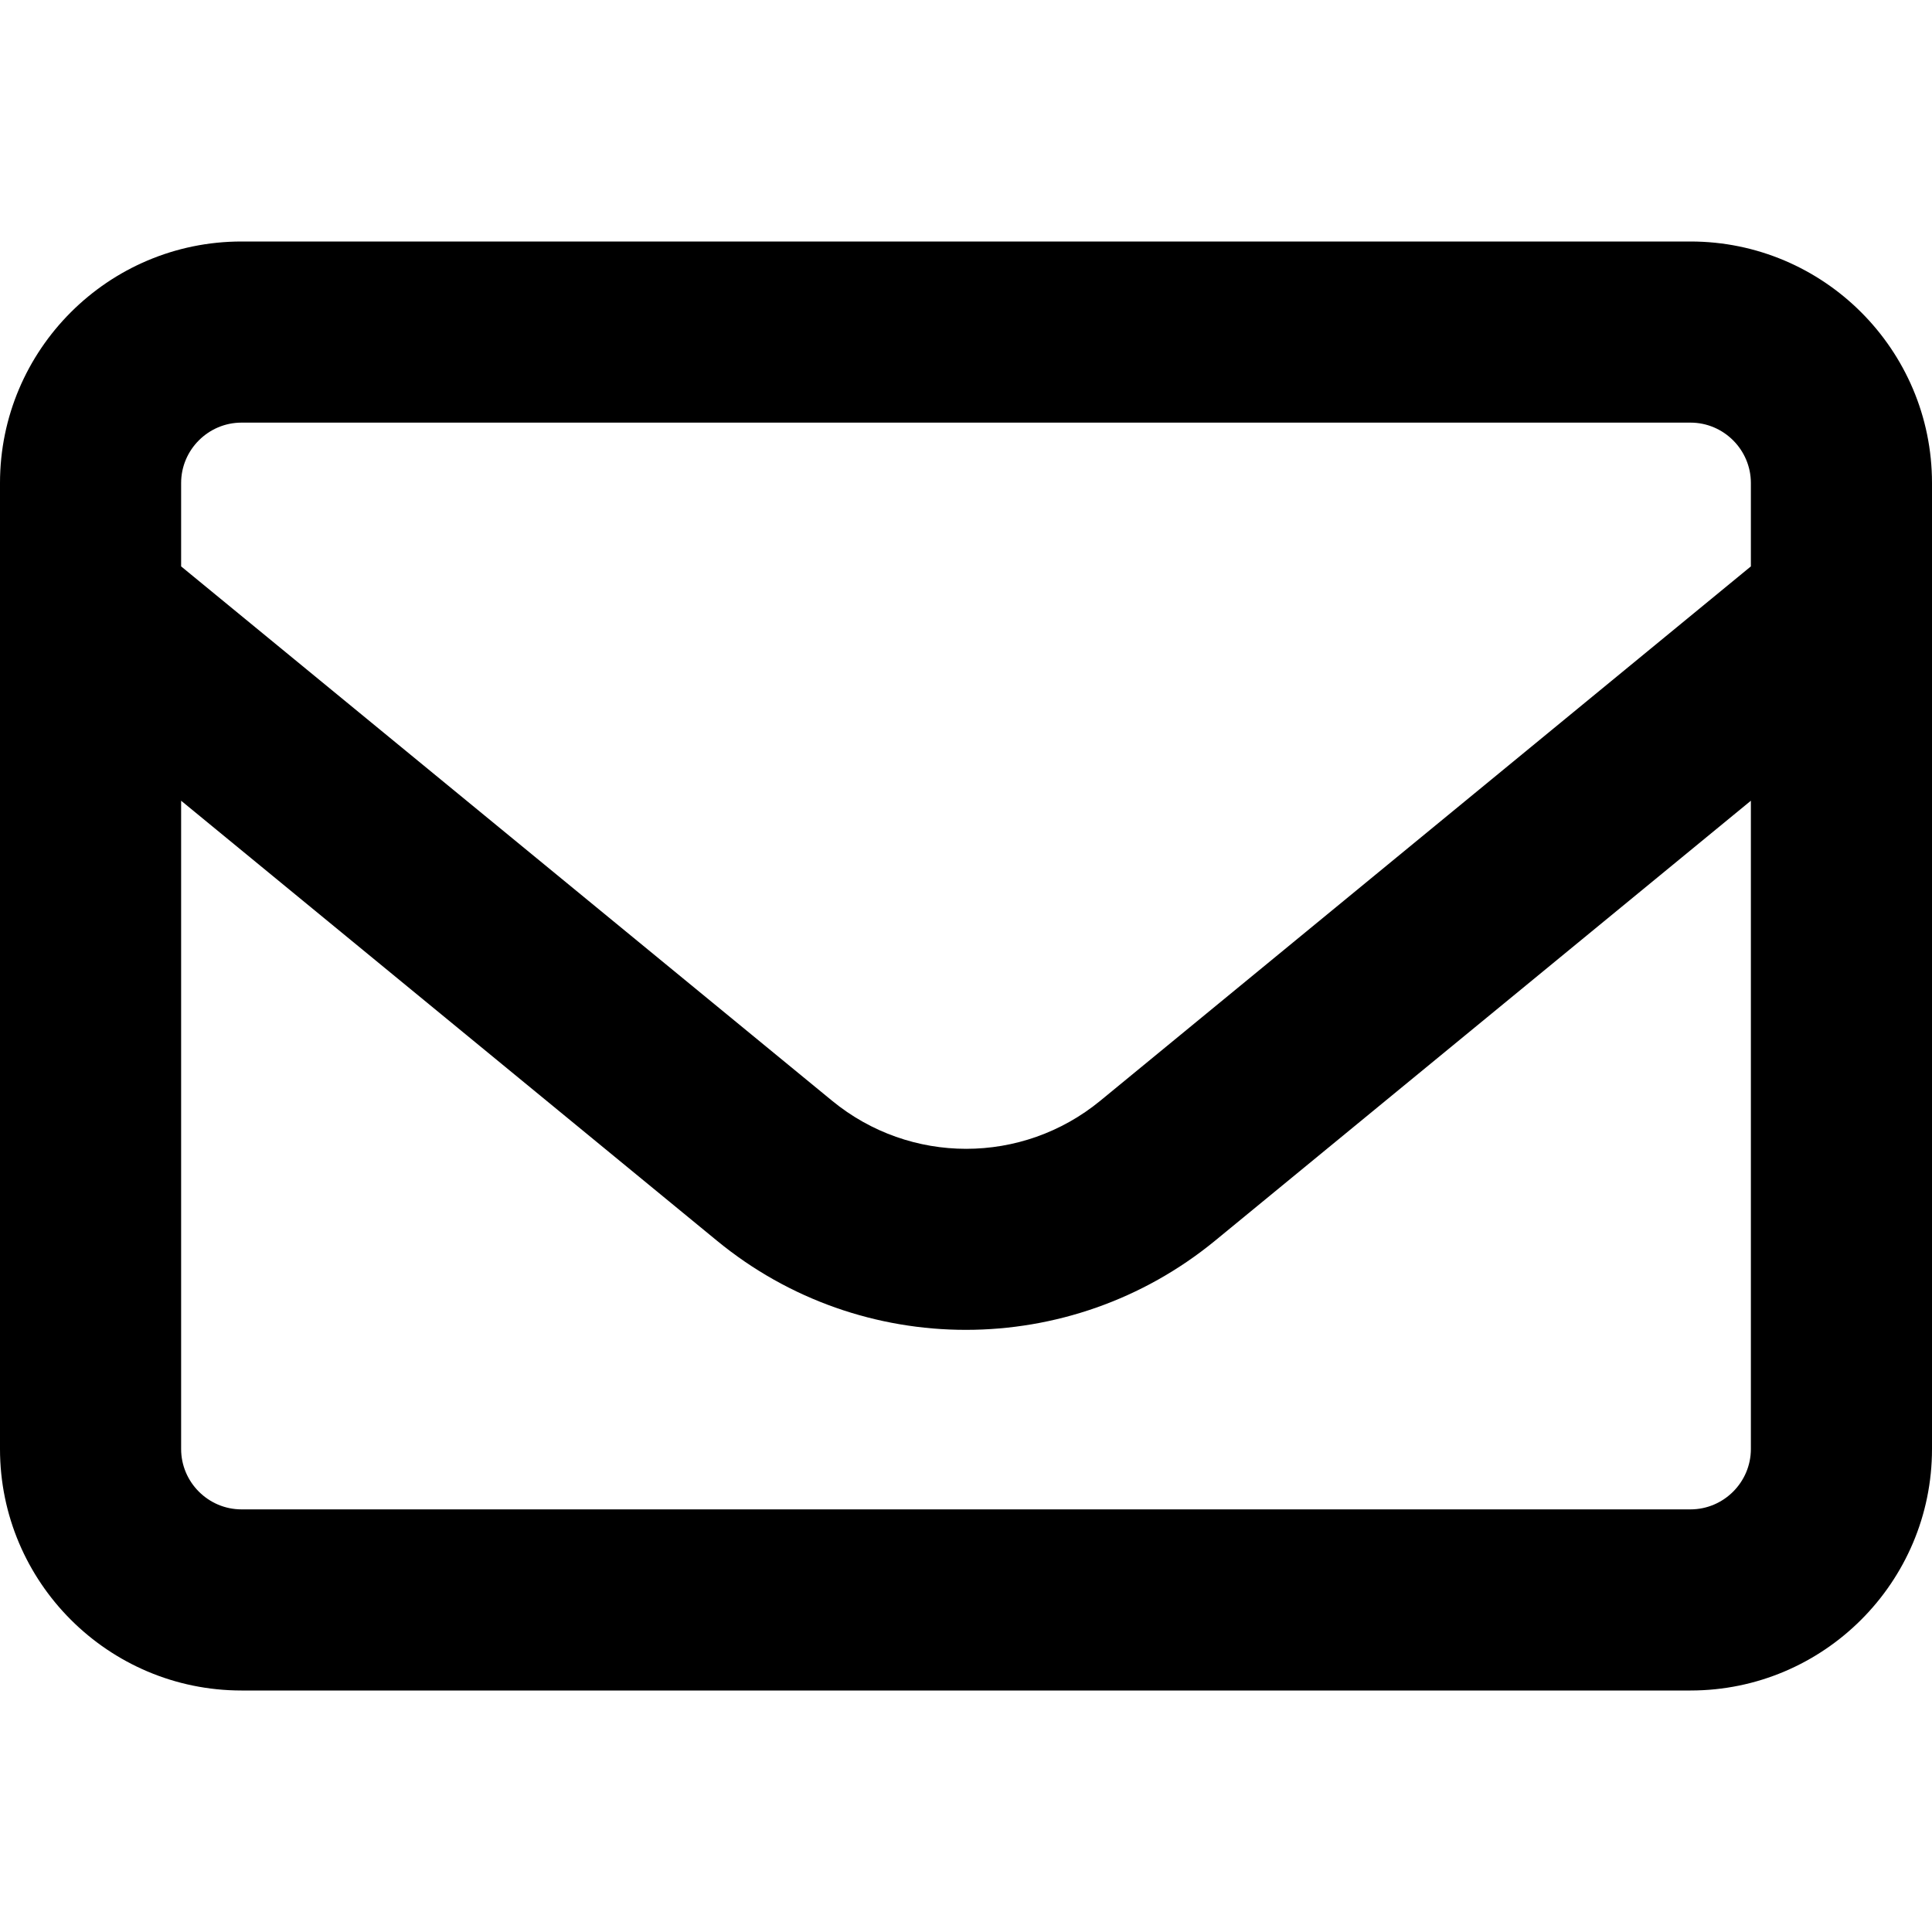
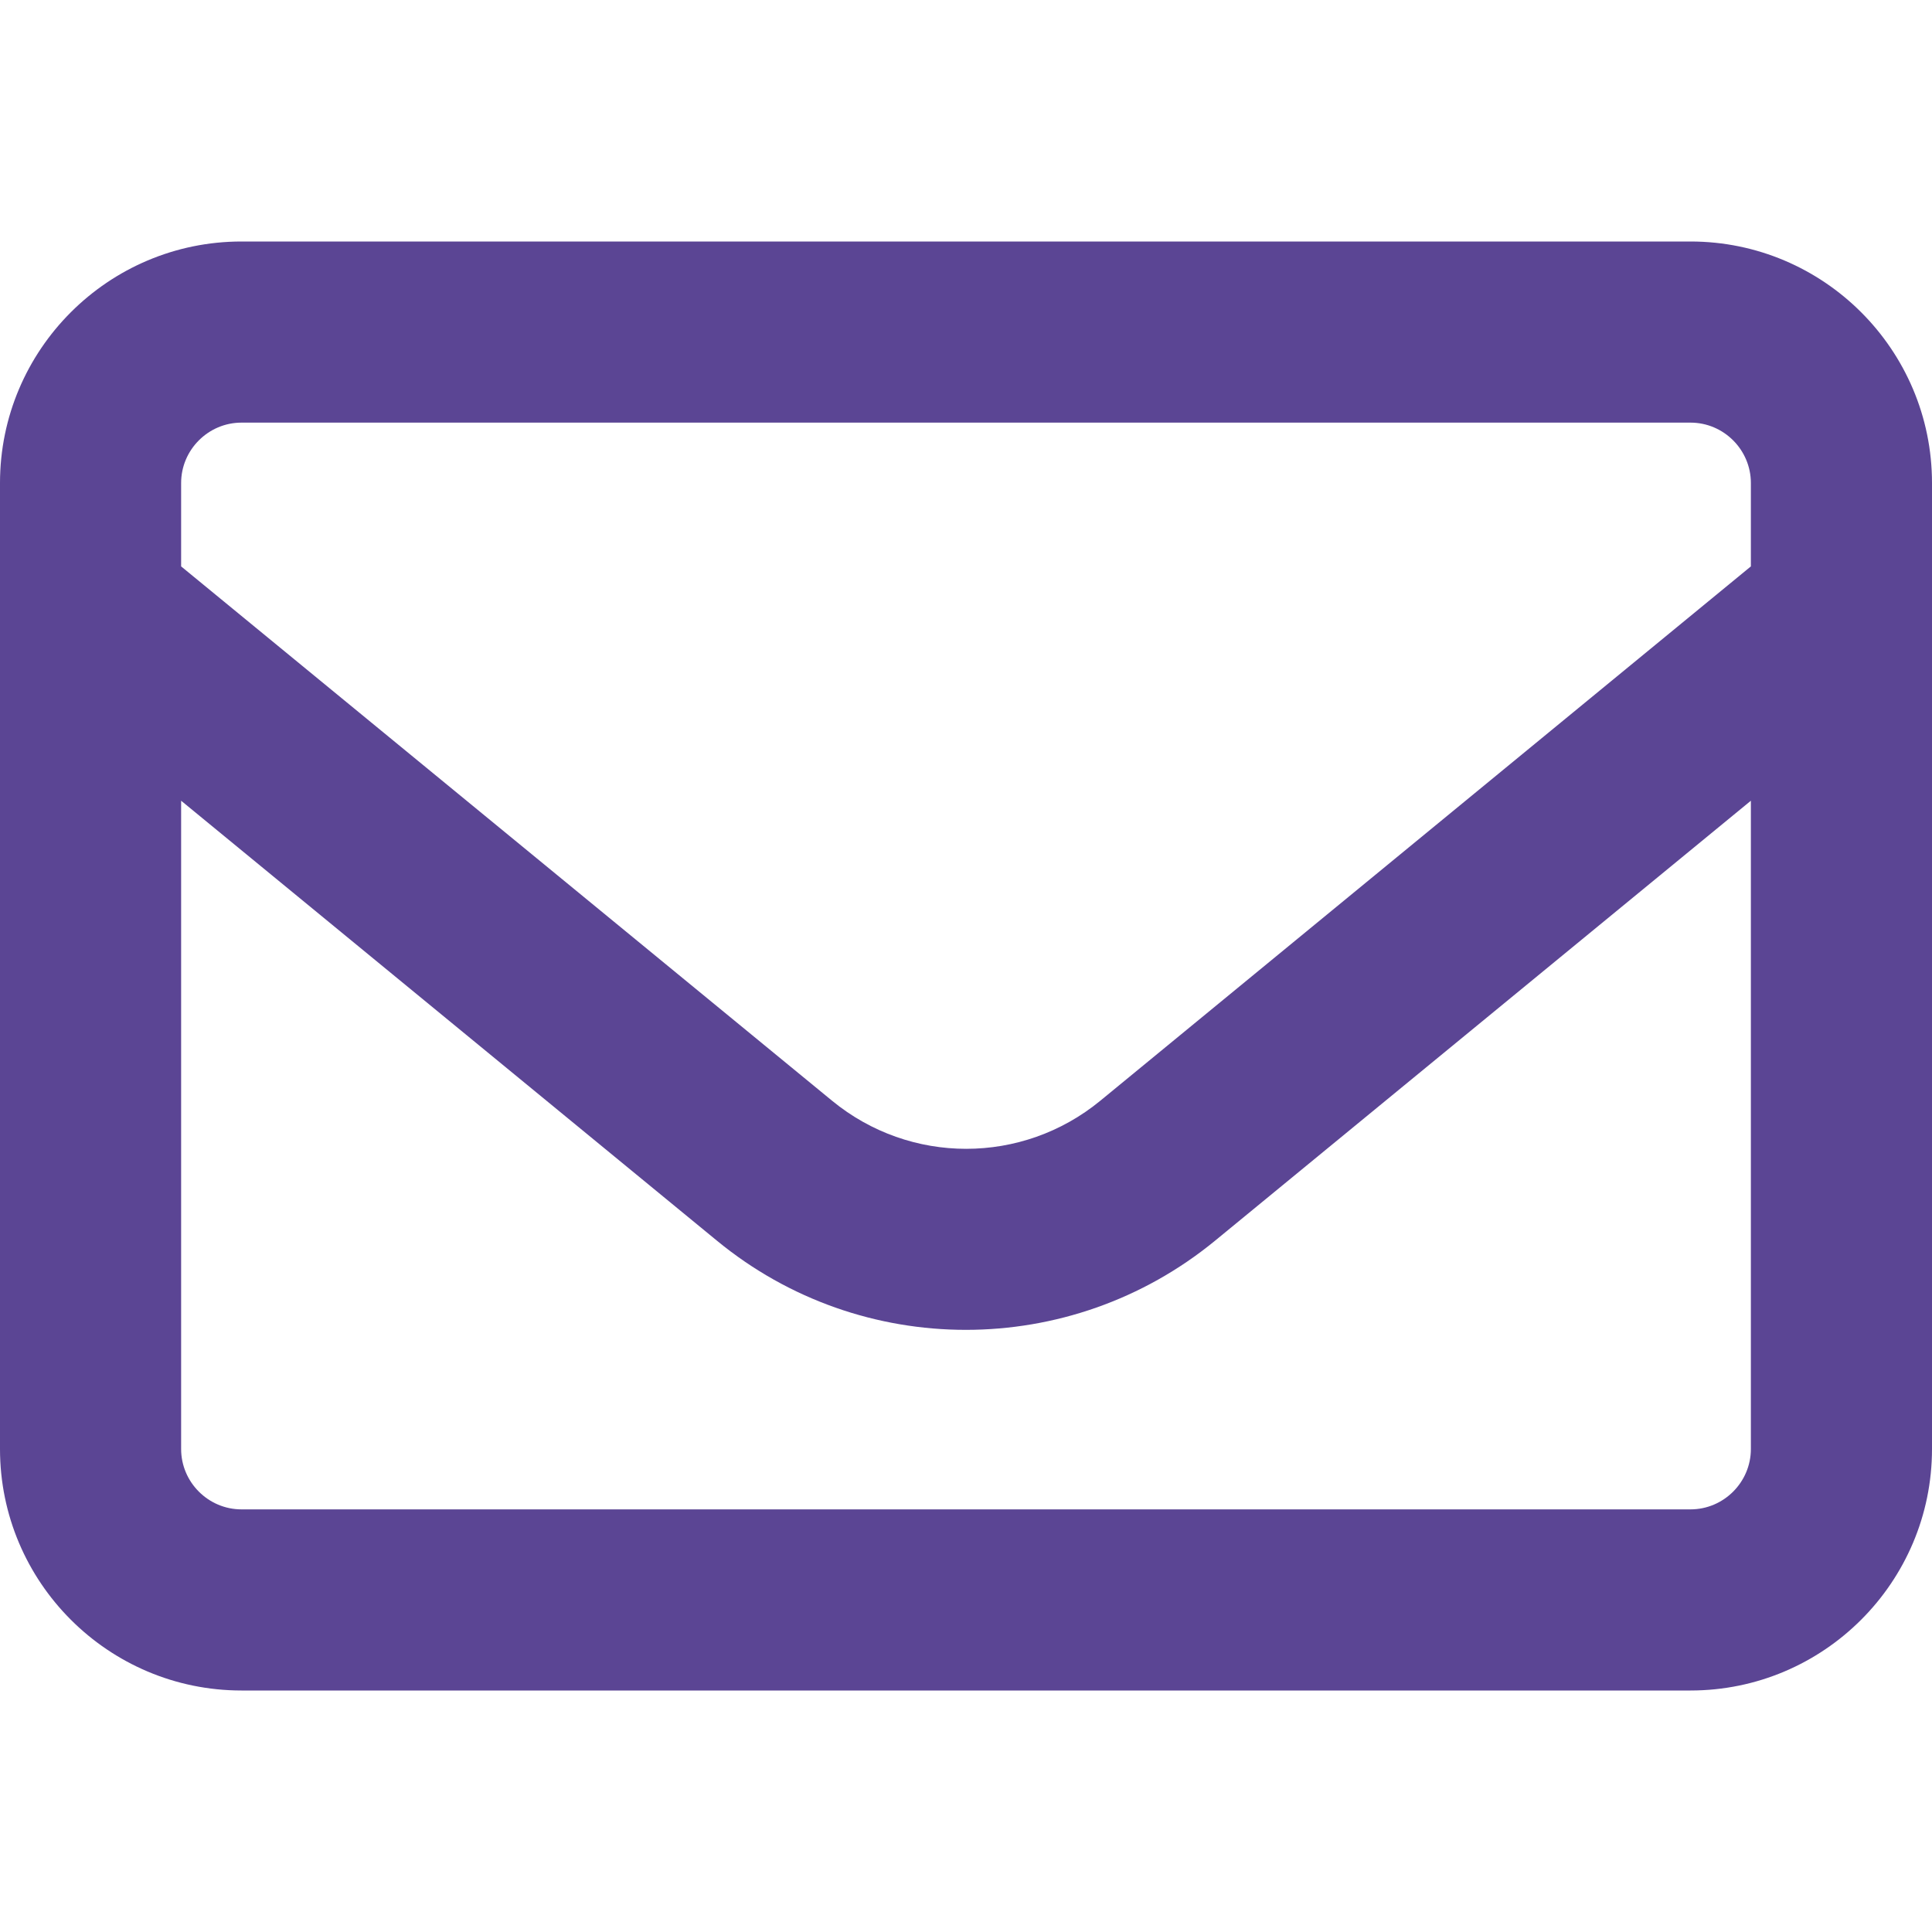
<svg xmlns="http://www.w3.org/2000/svg" viewBox="0 0 512 512">
-   <path d="M64 112c-8.8 0-16 7.2-16 16v22.1L220.5 291.7c20.7 17 50.4 17 71.1 0L464 150.1V128c0-8.8-7.2-16-16-16H64zM48 212.2V384c0 8.8 7.2 16 16 16H448c8.8 0 16-7.2 16-16V212.2L322 328.8c-38.4 31.5-93.7 31.5-132 0L48 212.2zM0 128C0 92.7 28.7 64 64 64H448c35.3 0 64 28.7 64 64V384c0 35.3-28.7 64-64 64H64c-35.3 0-64-28.7-64-64V128z" />
+   <path d="M64 112c-8.8 0-16 7.2-16 16v22.1L220.5 291.7c20.7 17 50.4 17 71.1 0L464 150.1V128c0-8.8-7.2-16-16-16H64zM48 212.2V384c0 8.8 7.2 16 16 16H448c8.8 0 16-7.2 16-16V212.2L322 328.8c-38.4 31.5-93.7 31.5-132 0L48 212.2zM0 128C0 92.7 28.7 64 64 64H448c35.3 0 64 28.7 64 64V384c0 35.3-28.7 64-64 64H64c-35.3 0-64-28.7-64-64V128z" fill="#5B4594" />
</svg>
